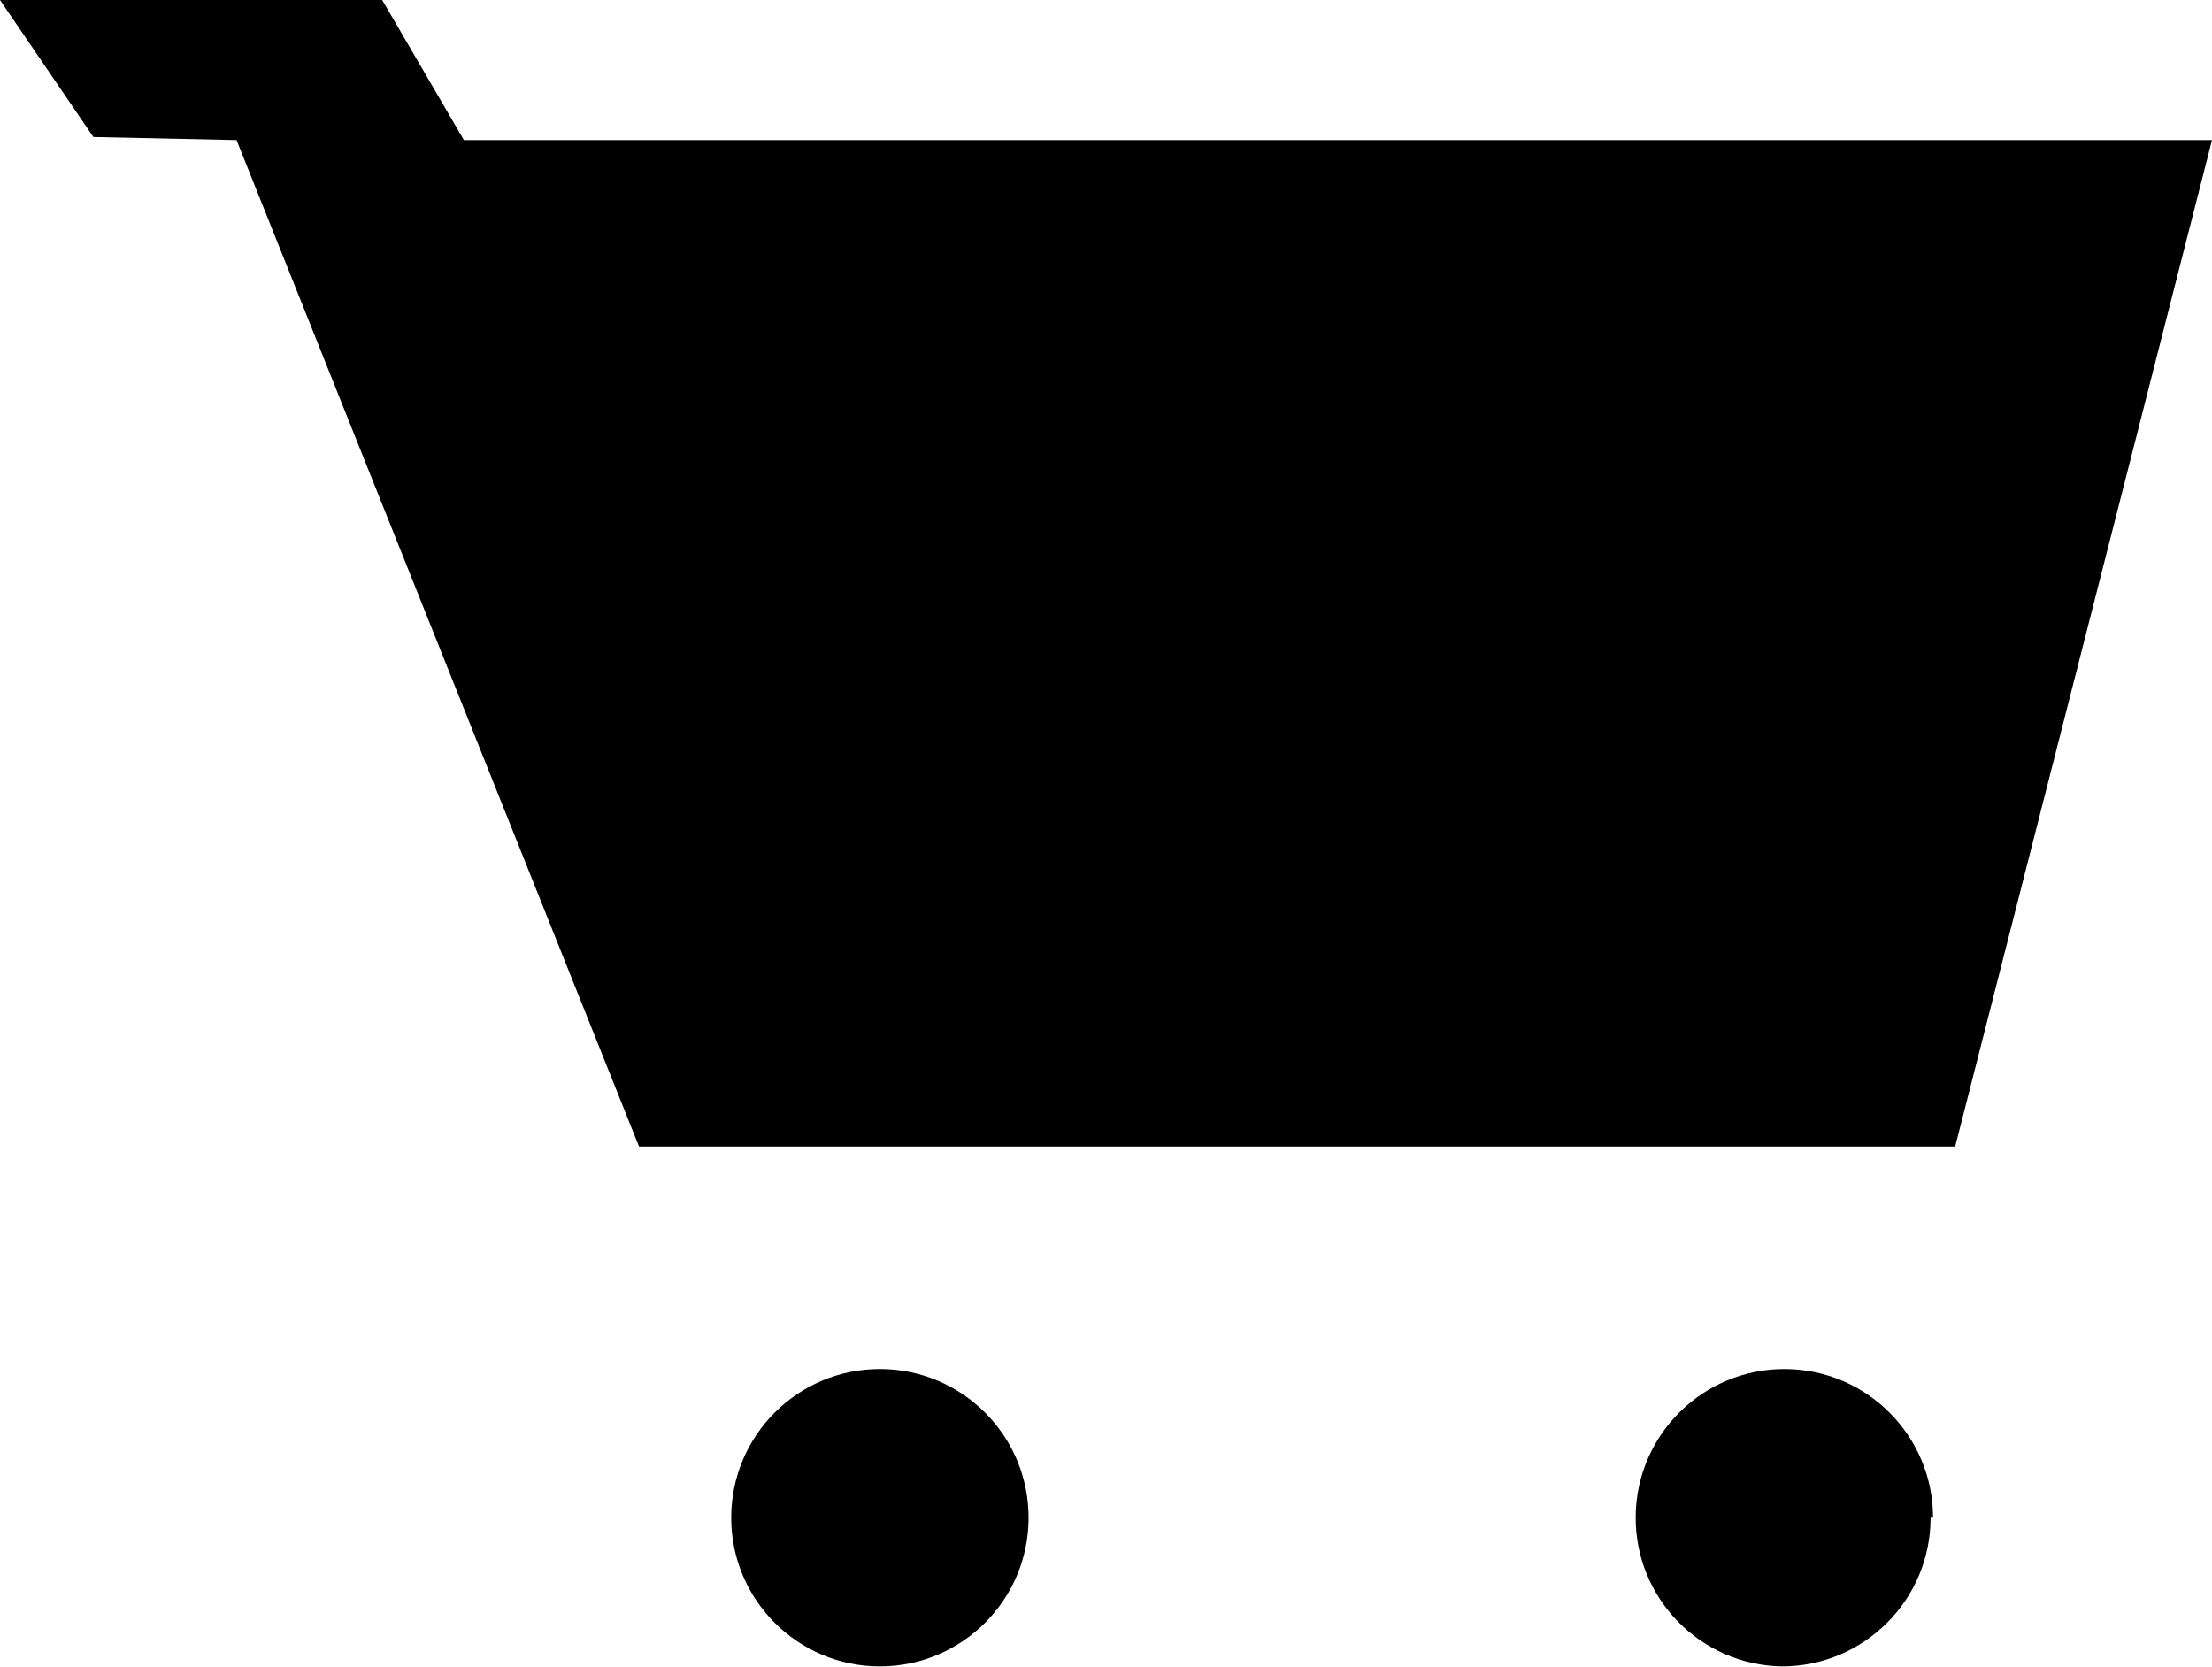
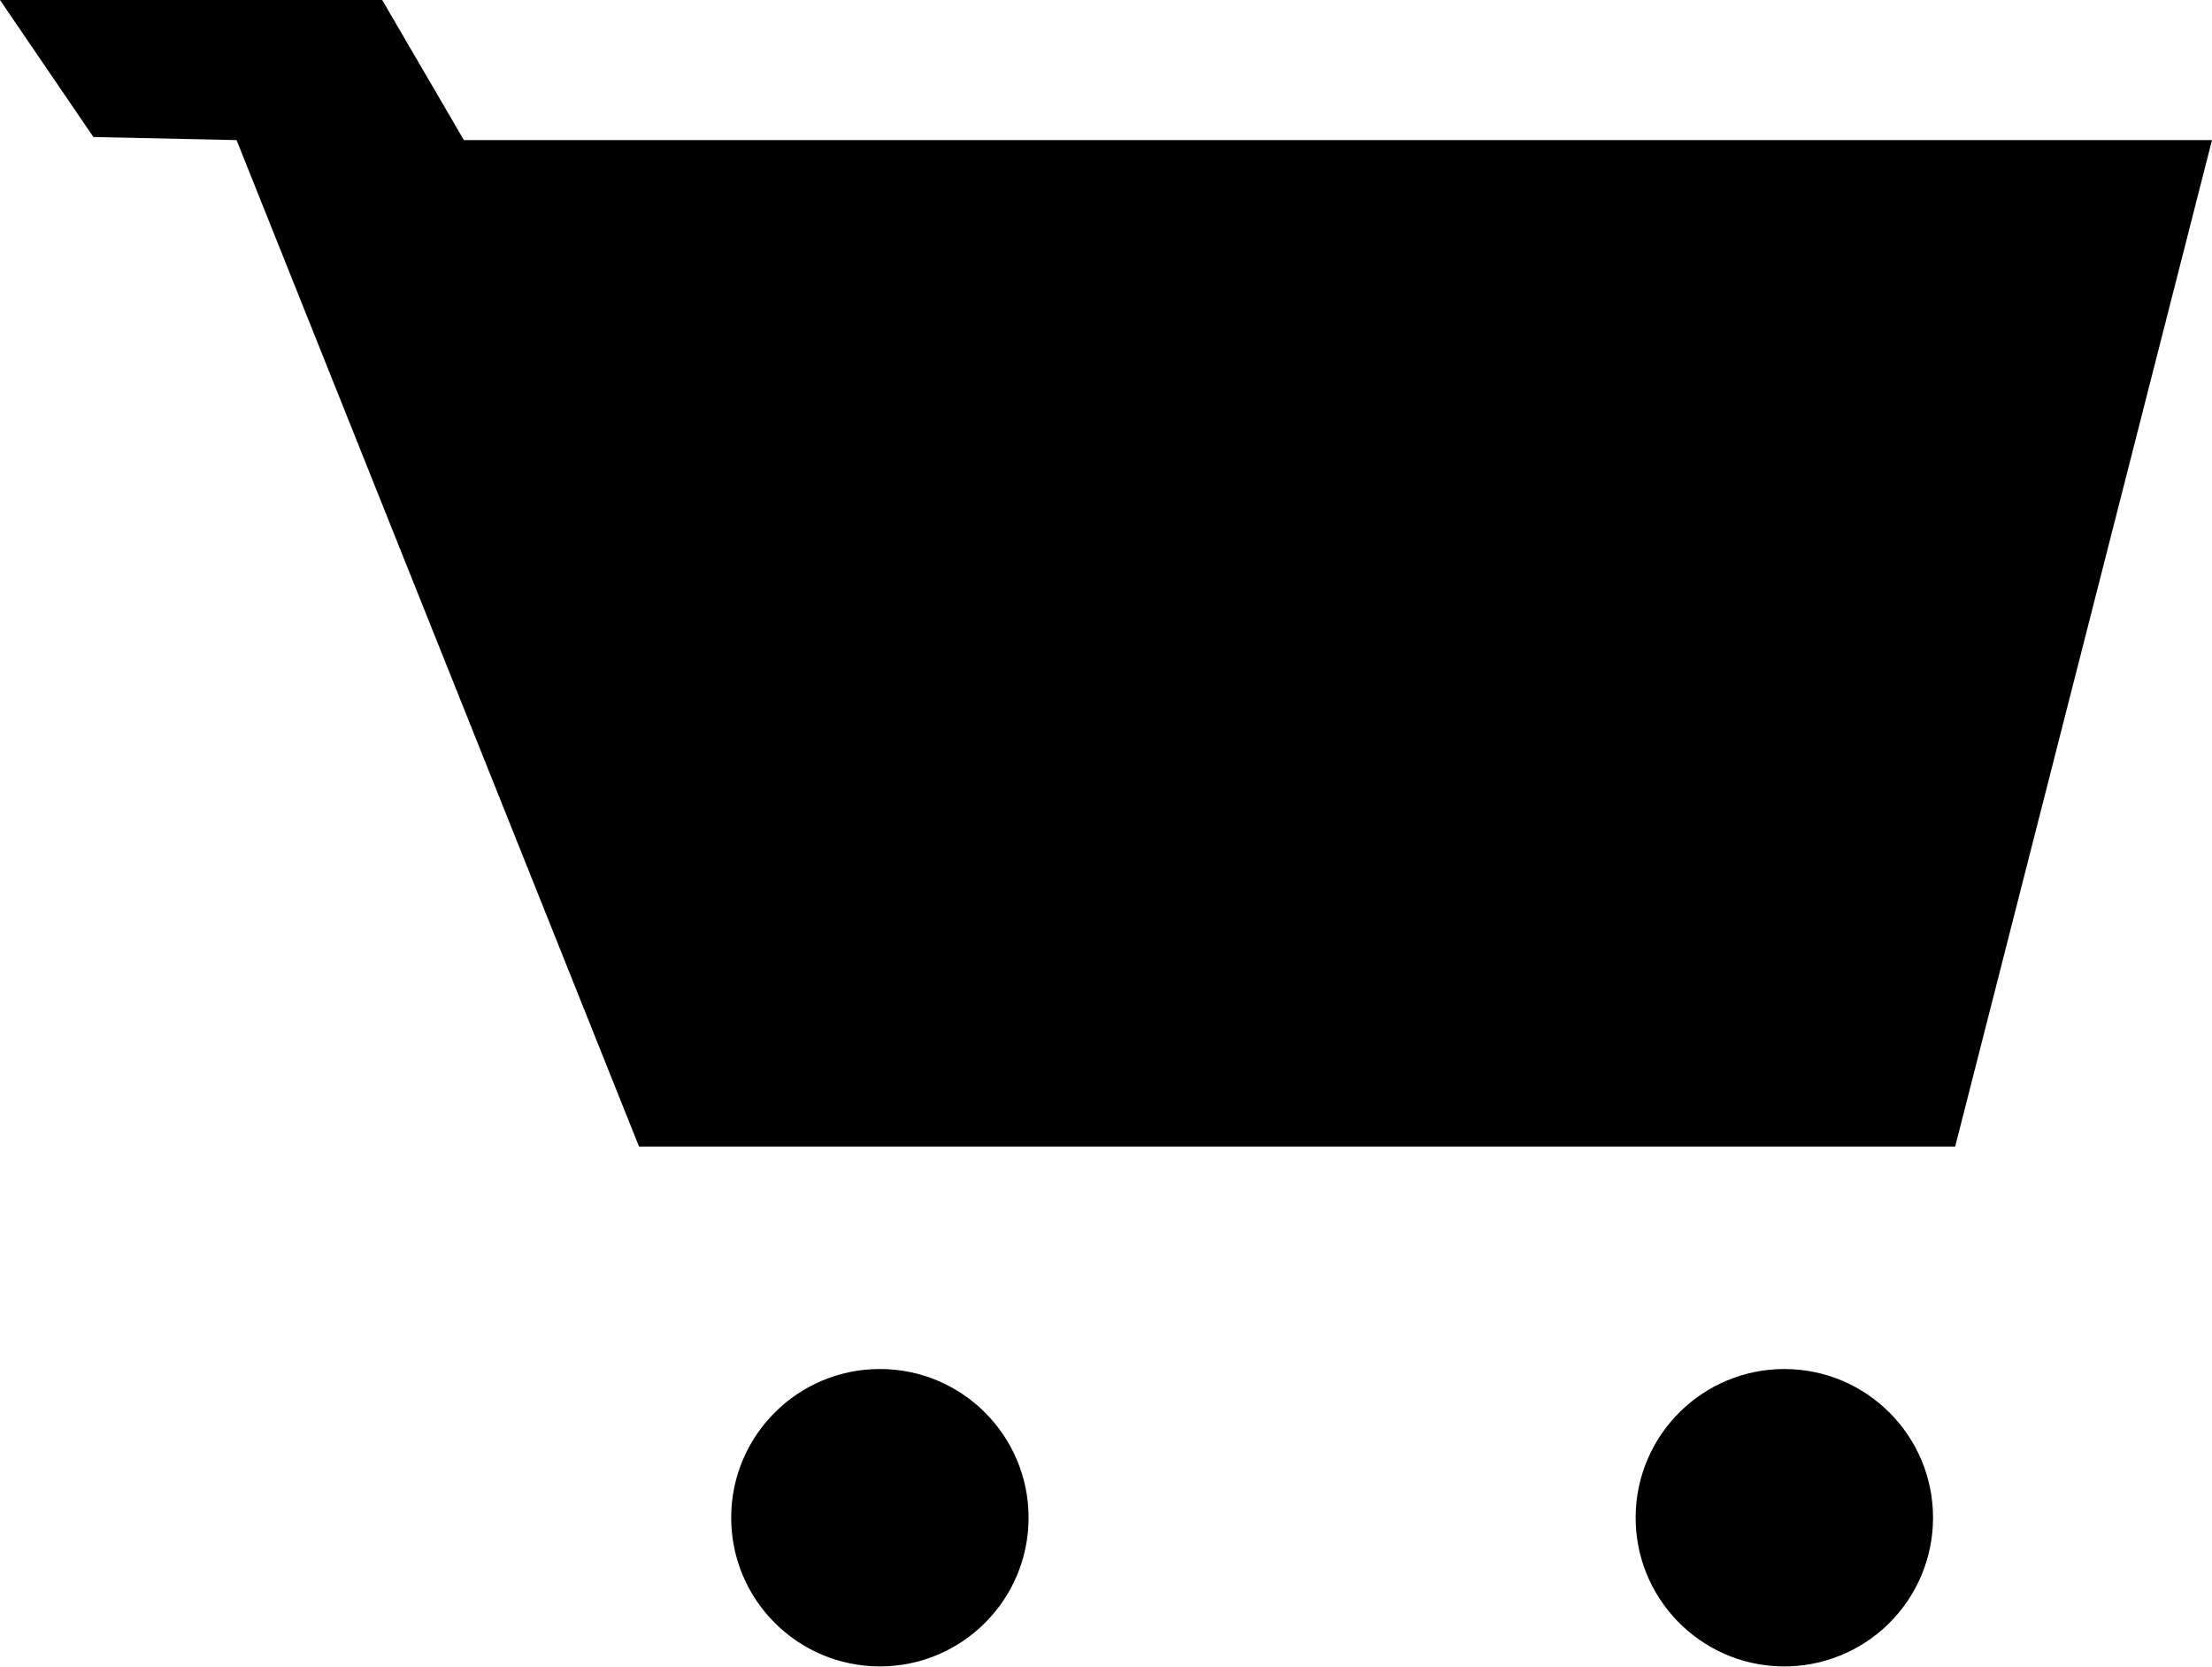
<svg xmlns="http://www.w3.org/2000/svg" id="Layer_1" data-name="Layer 1" viewBox="0 0 36 27.12">
-   <path d="M16.74,24.7a2.42,2.42,0,1,0-2.42,2.42,2.42,2.42,0,0,0,2.42-2.42" />
-   <path d="M31.46,24.7A2.42,2.42,0,1,0,29,27.12a2.42,2.42,0,0,0,2.42-2.42" />
+   <path d="M16.74,24.7a2.42,2.42,0,1,0-2.42,2.42h0a2.42,2.42,0,0,0,2.42-2.42" />
+   <path d="M31.46,24.7A2.42,2.42,0,1,0,29,27.12a2.42,2.42,0,0,0,2.46-2.42" />
  <polygon points="0 0 1.52 2.23 3.85 2.28 10.4 18.66 31.82 18.66 36 2.28 7.55 2.28 6.22 0 0 0" />
</svg>
